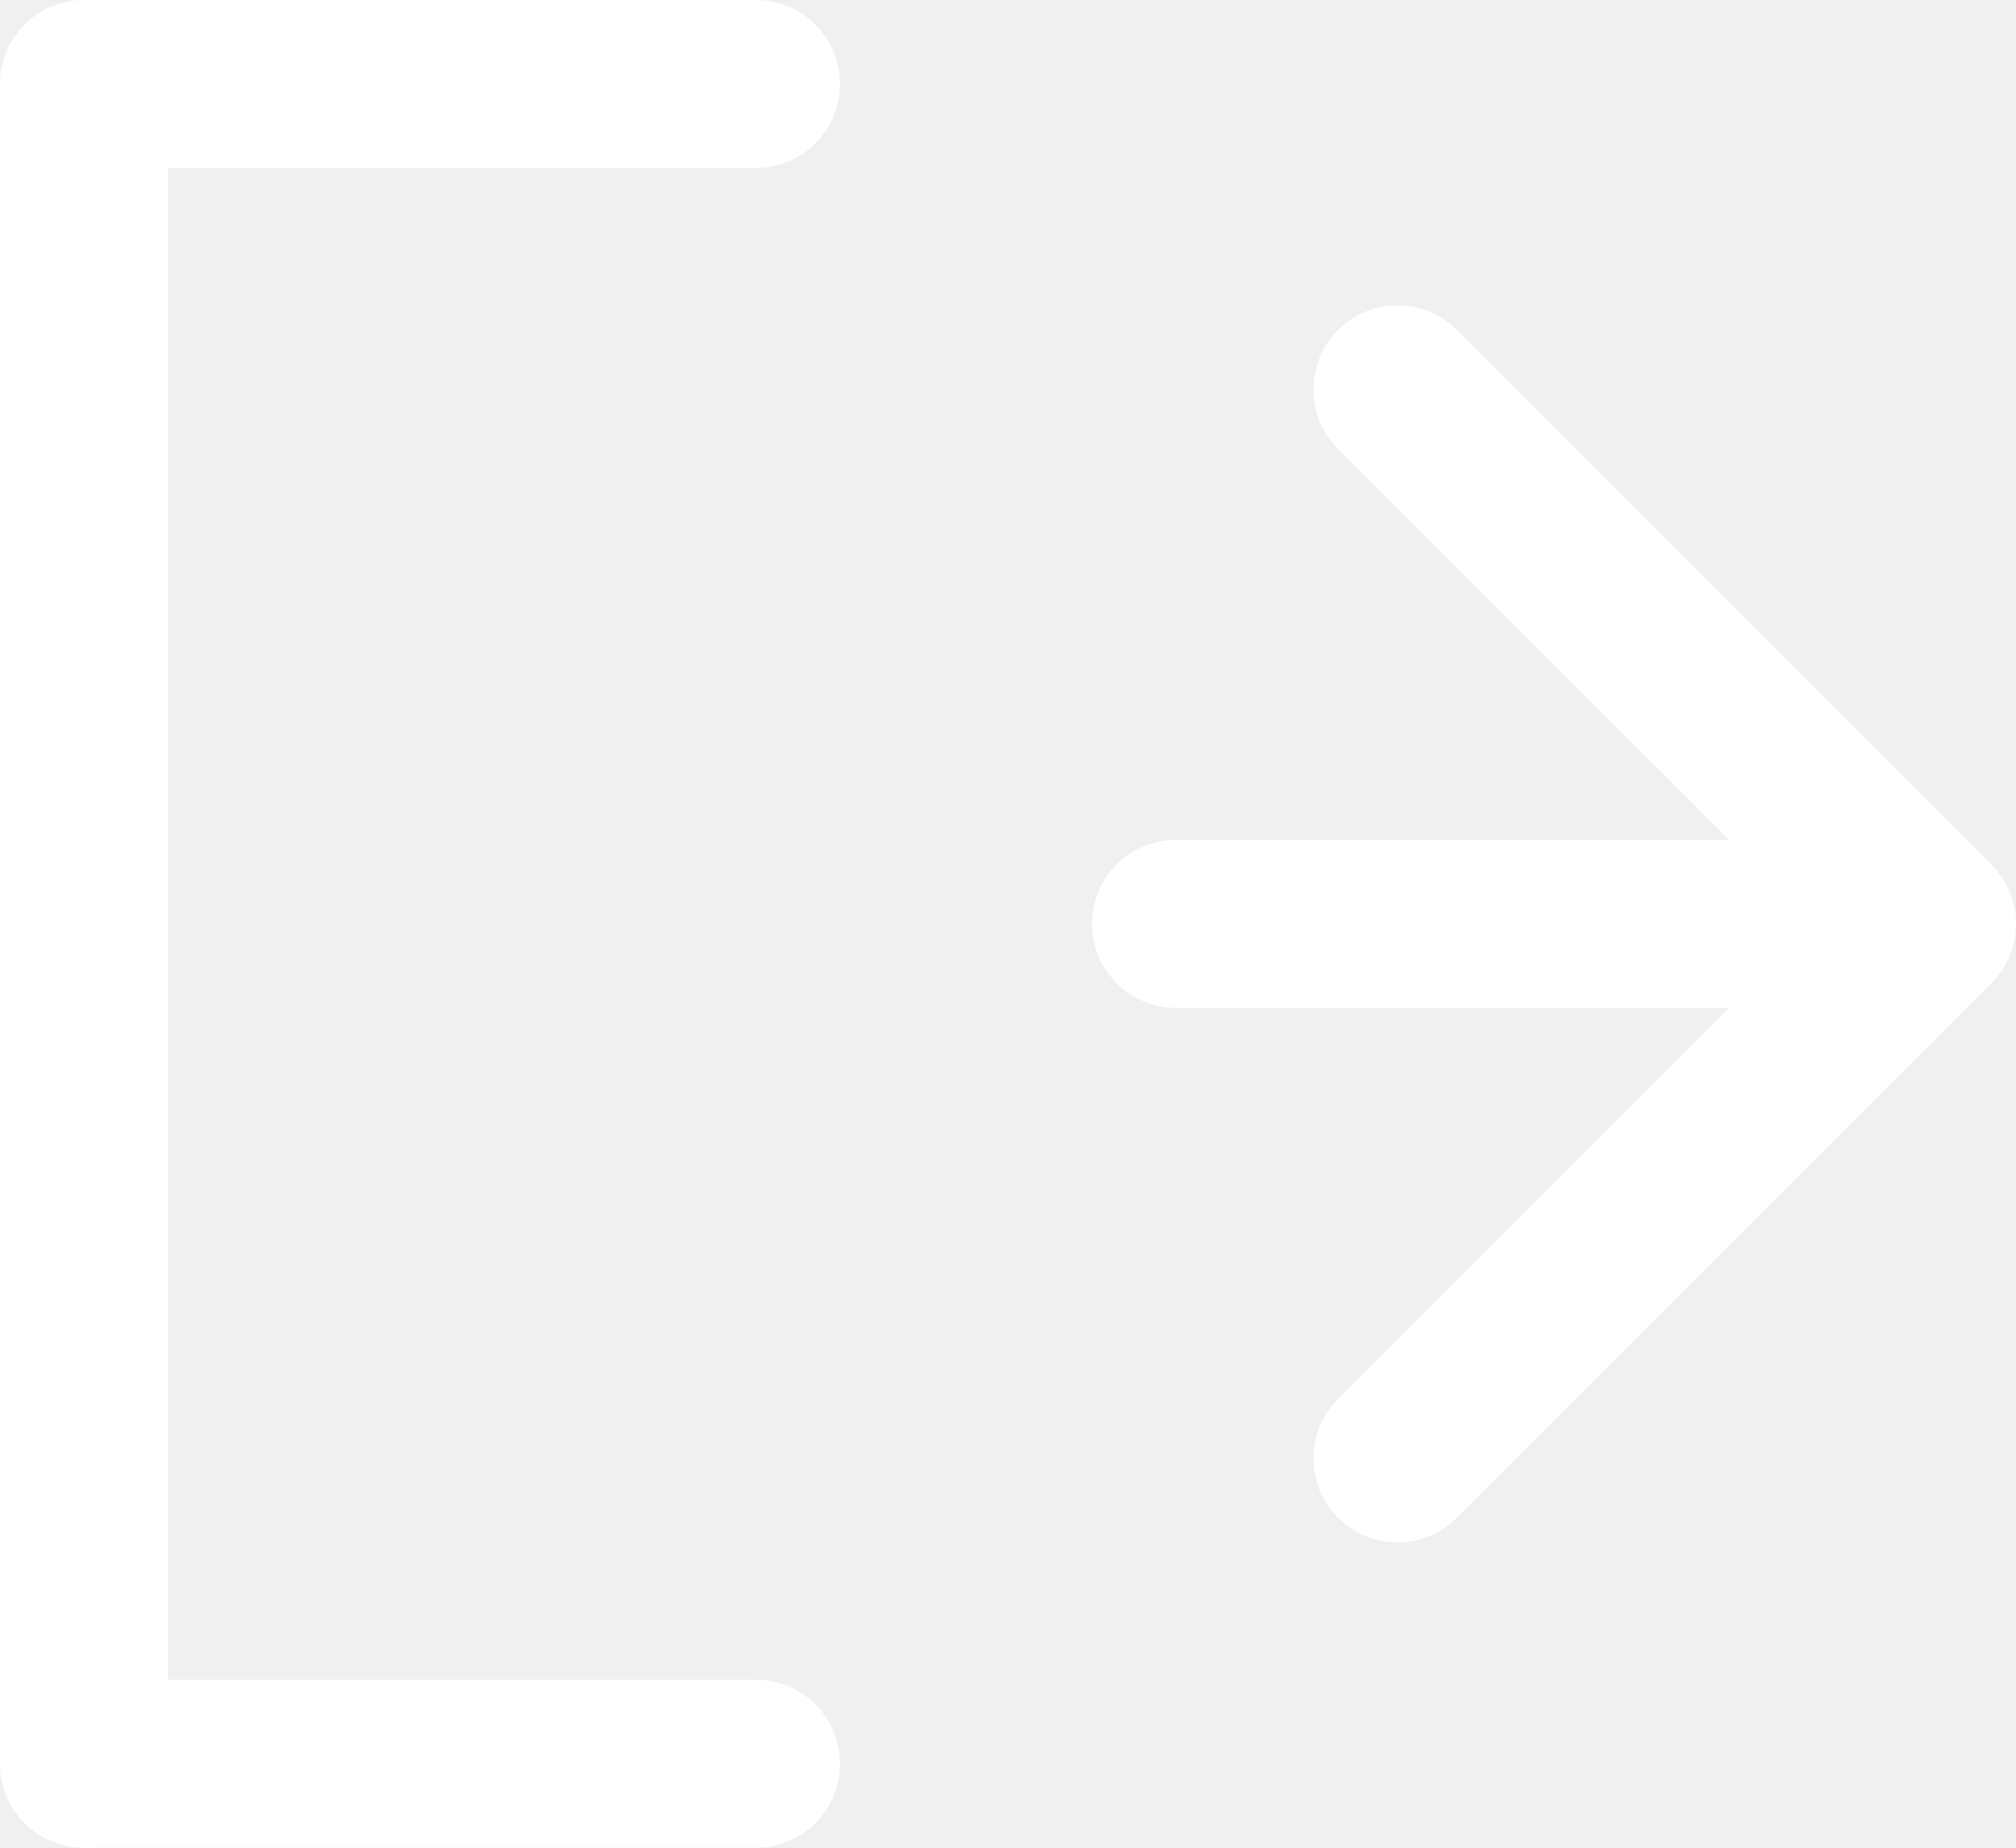
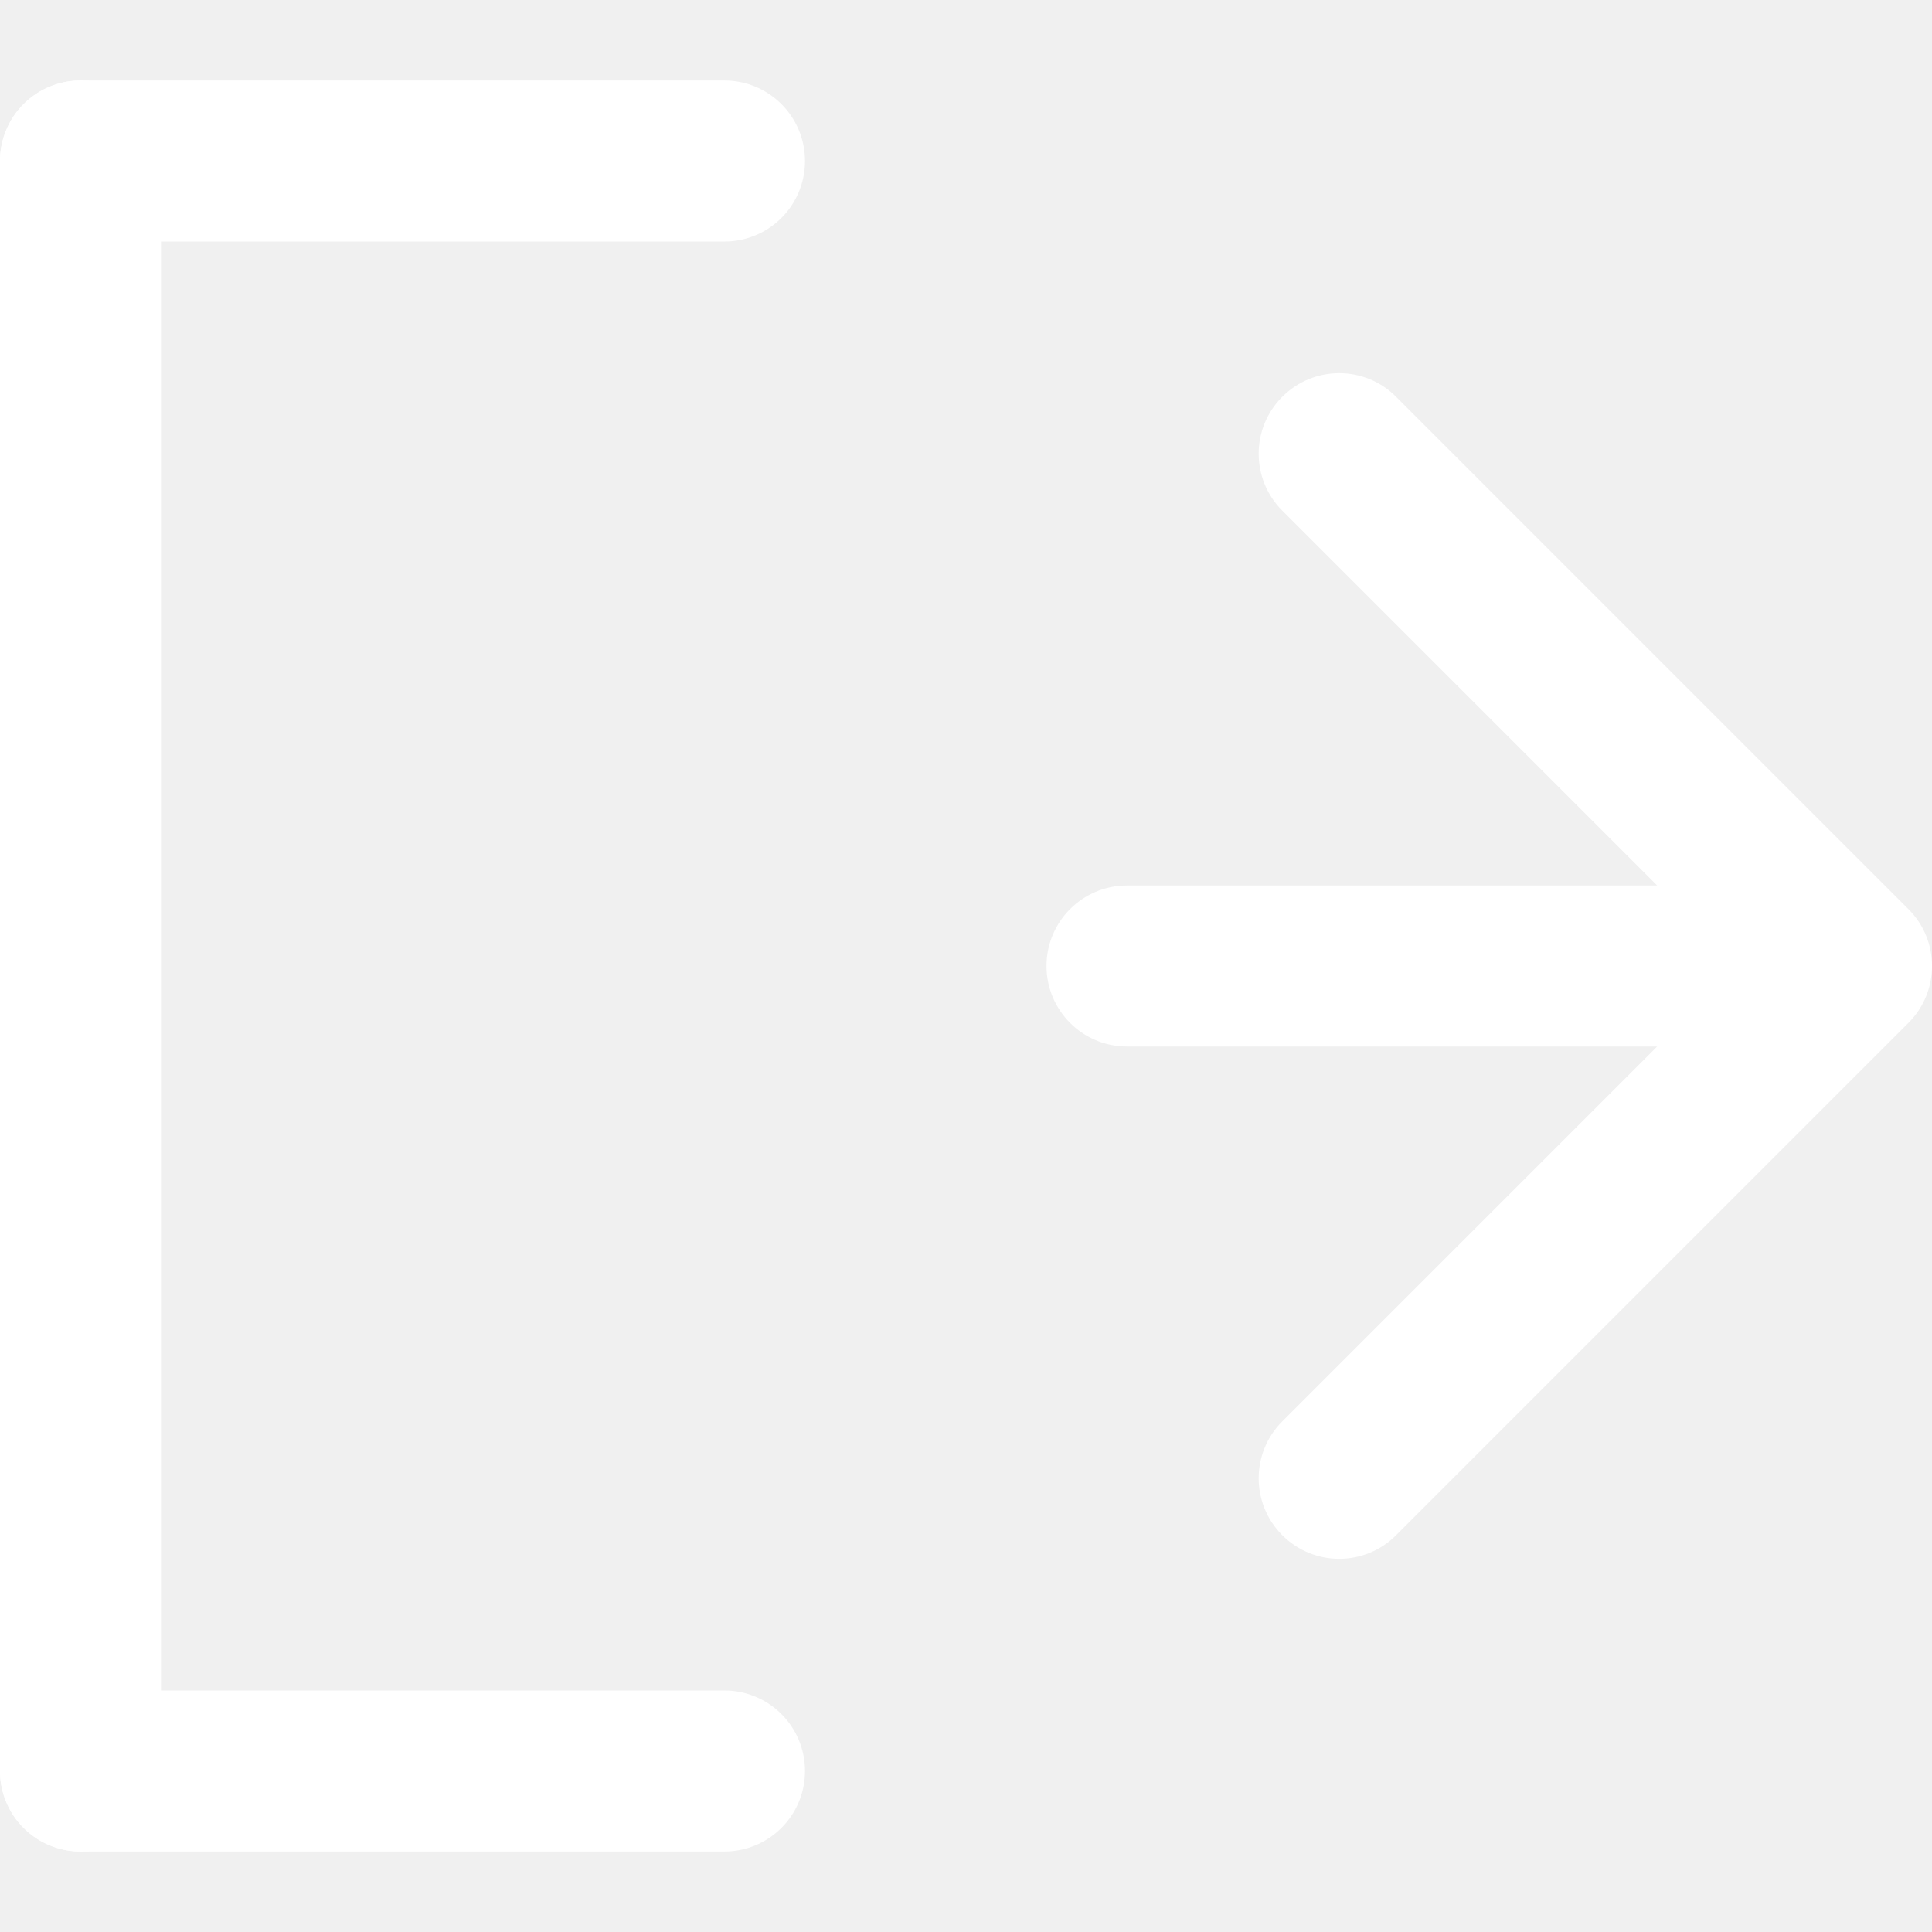
- <svg xmlns="http://www.w3.org/2000/svg" width="24" height="22" viewBox="0 0 24 22" fill="none">
+ <svg xmlns="http://www.w3.org/2000/svg" width="15" height="15" viewBox="0 0 24 22" fill="none">
  <path d="M1 1H9" stroke="white" stroke-width="2" stroke-linecap="round" />
  <path d="M1 21H9" stroke="white" stroke-width="2" stroke-linecap="round" />
  <path d="M1 1L1 21" stroke="white" stroke-width="2" stroke-linecap="round" />
  <path d="M14 10C13.448 10 13 10.448 13 11C13 11.552 13.448 12 14 12V10ZM23.707 11.707C24.098 11.317 24.098 10.683 23.707 10.293L17.343 3.929C16.953 3.538 16.32 3.538 15.929 3.929C15.538 4.319 15.538 4.953 15.929 5.343L21.586 11L15.929 16.657C15.538 17.047 15.538 17.68 15.929 18.071C16.32 18.462 16.953 18.462 17.343 18.071L23.707 11.707ZM14 12L23 12V10L14 10V12Z" fill="white" />
</svg>
